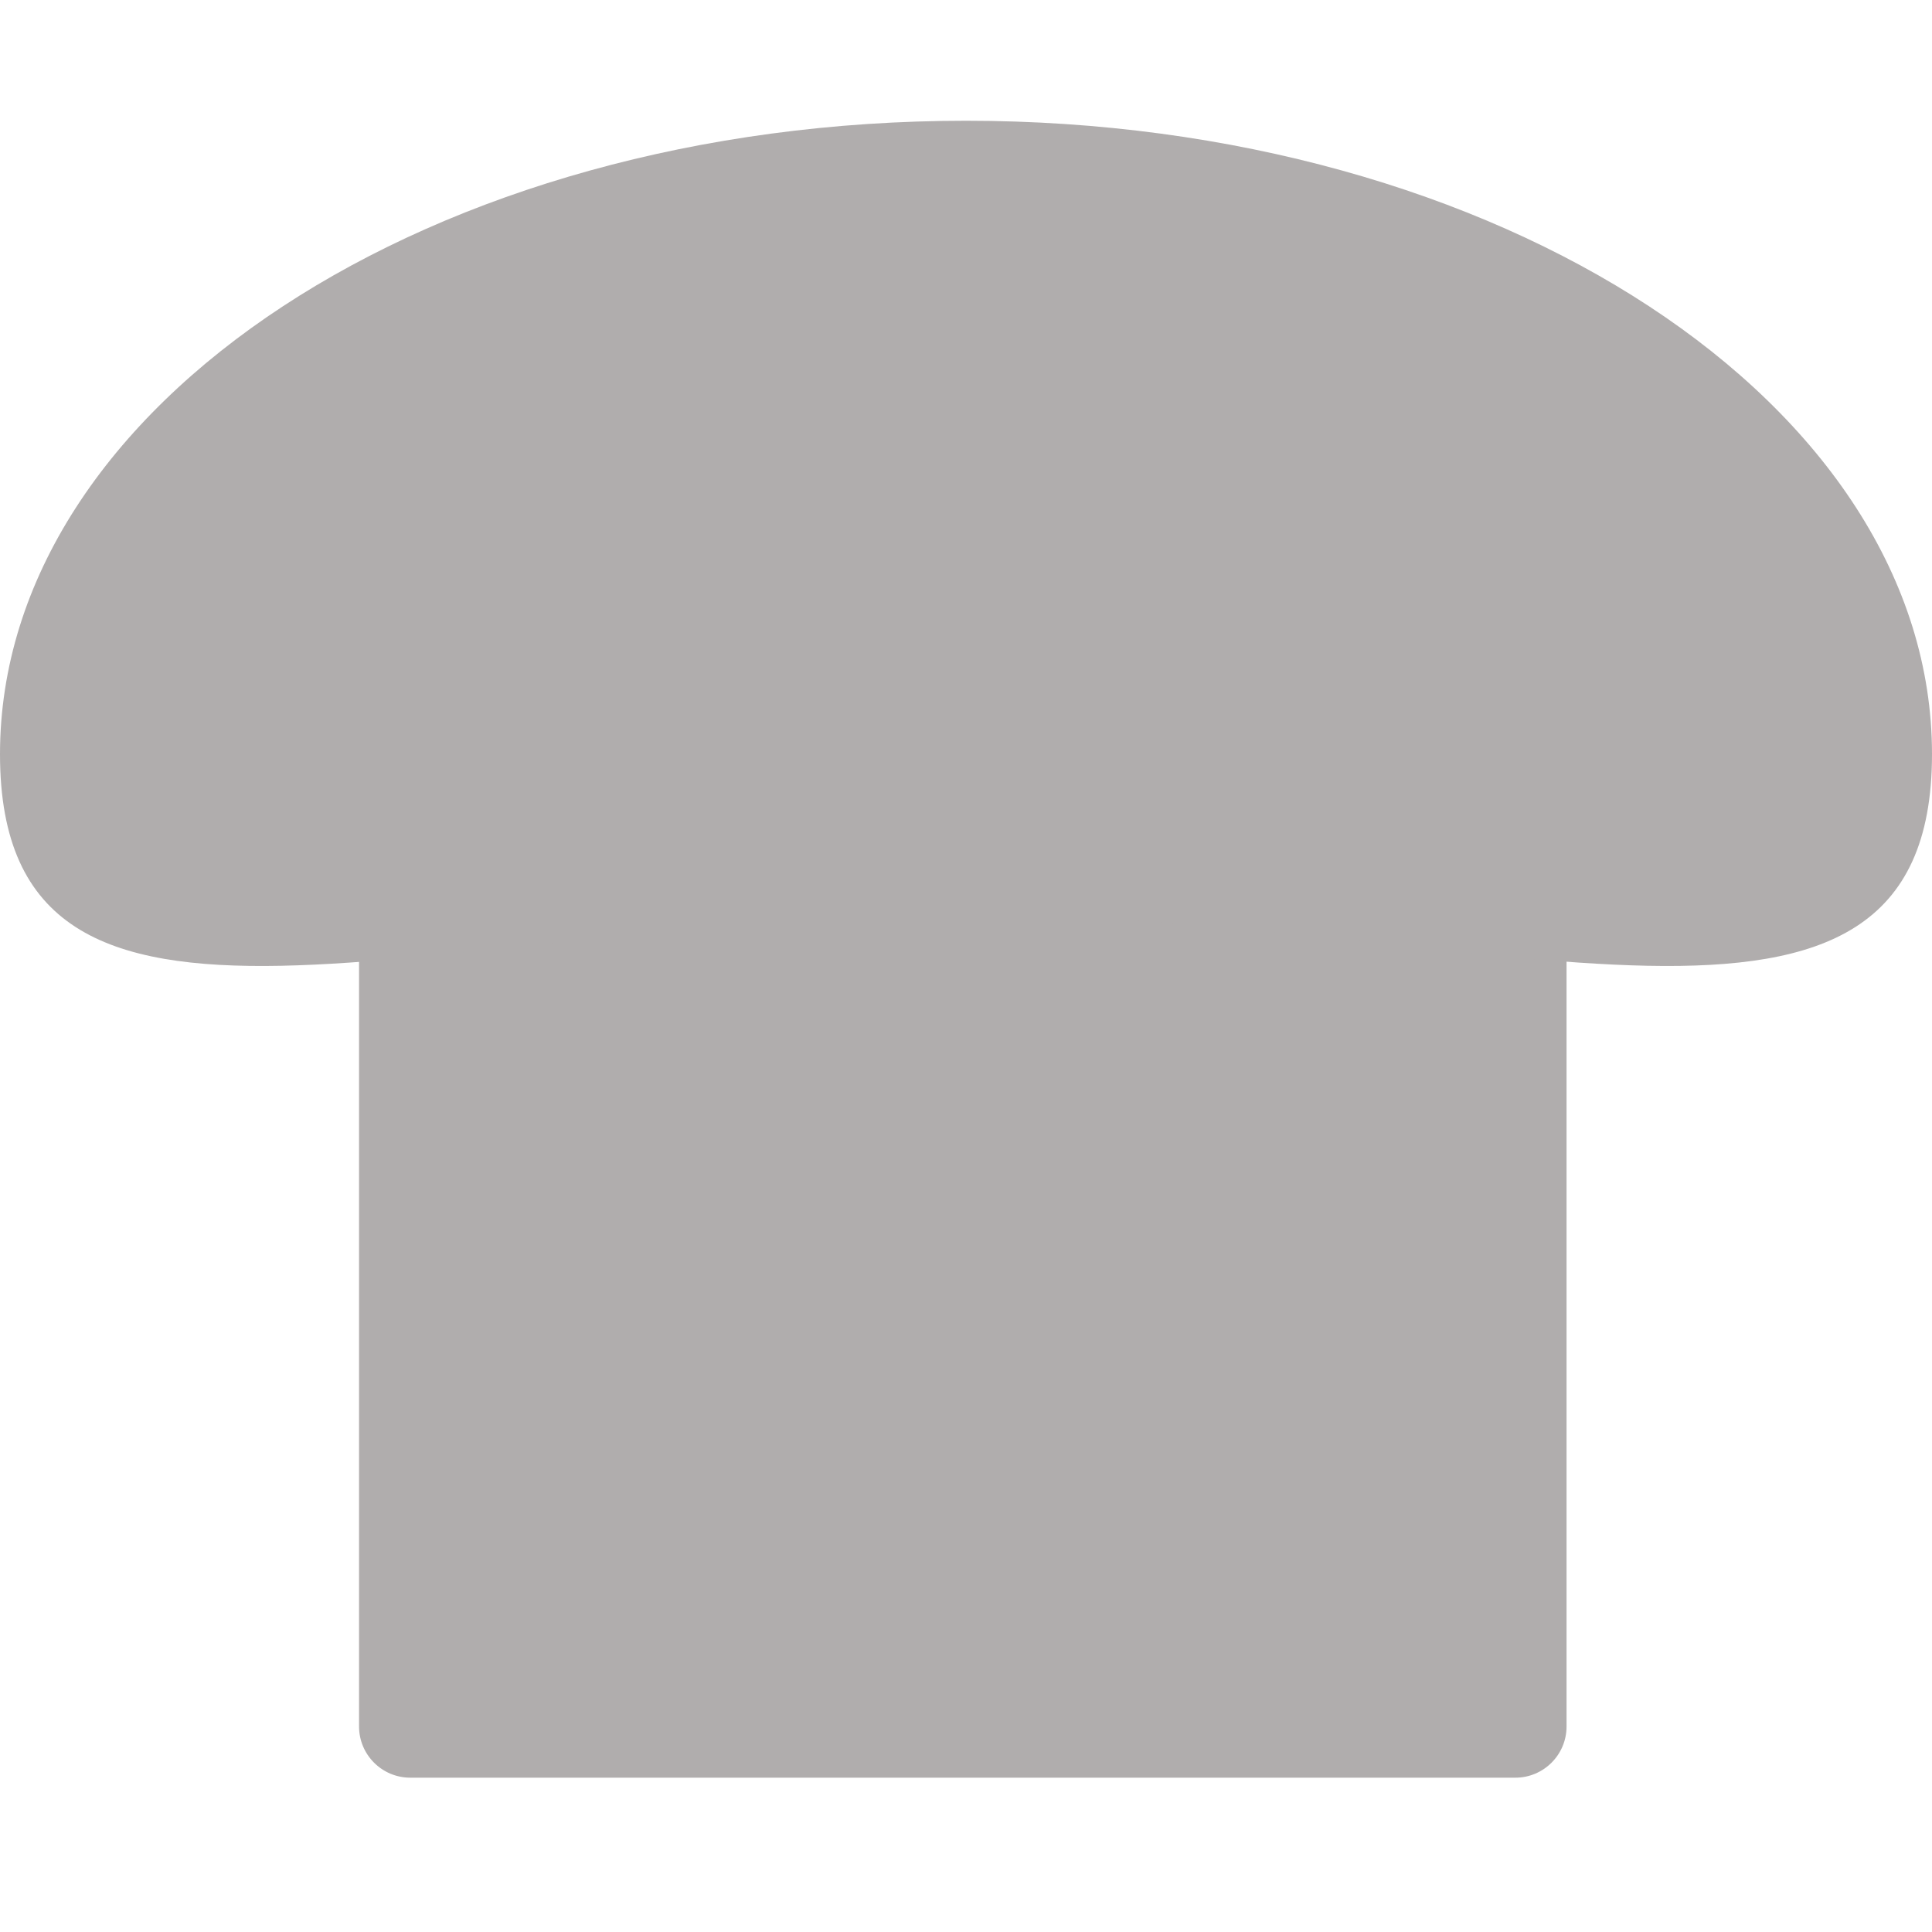
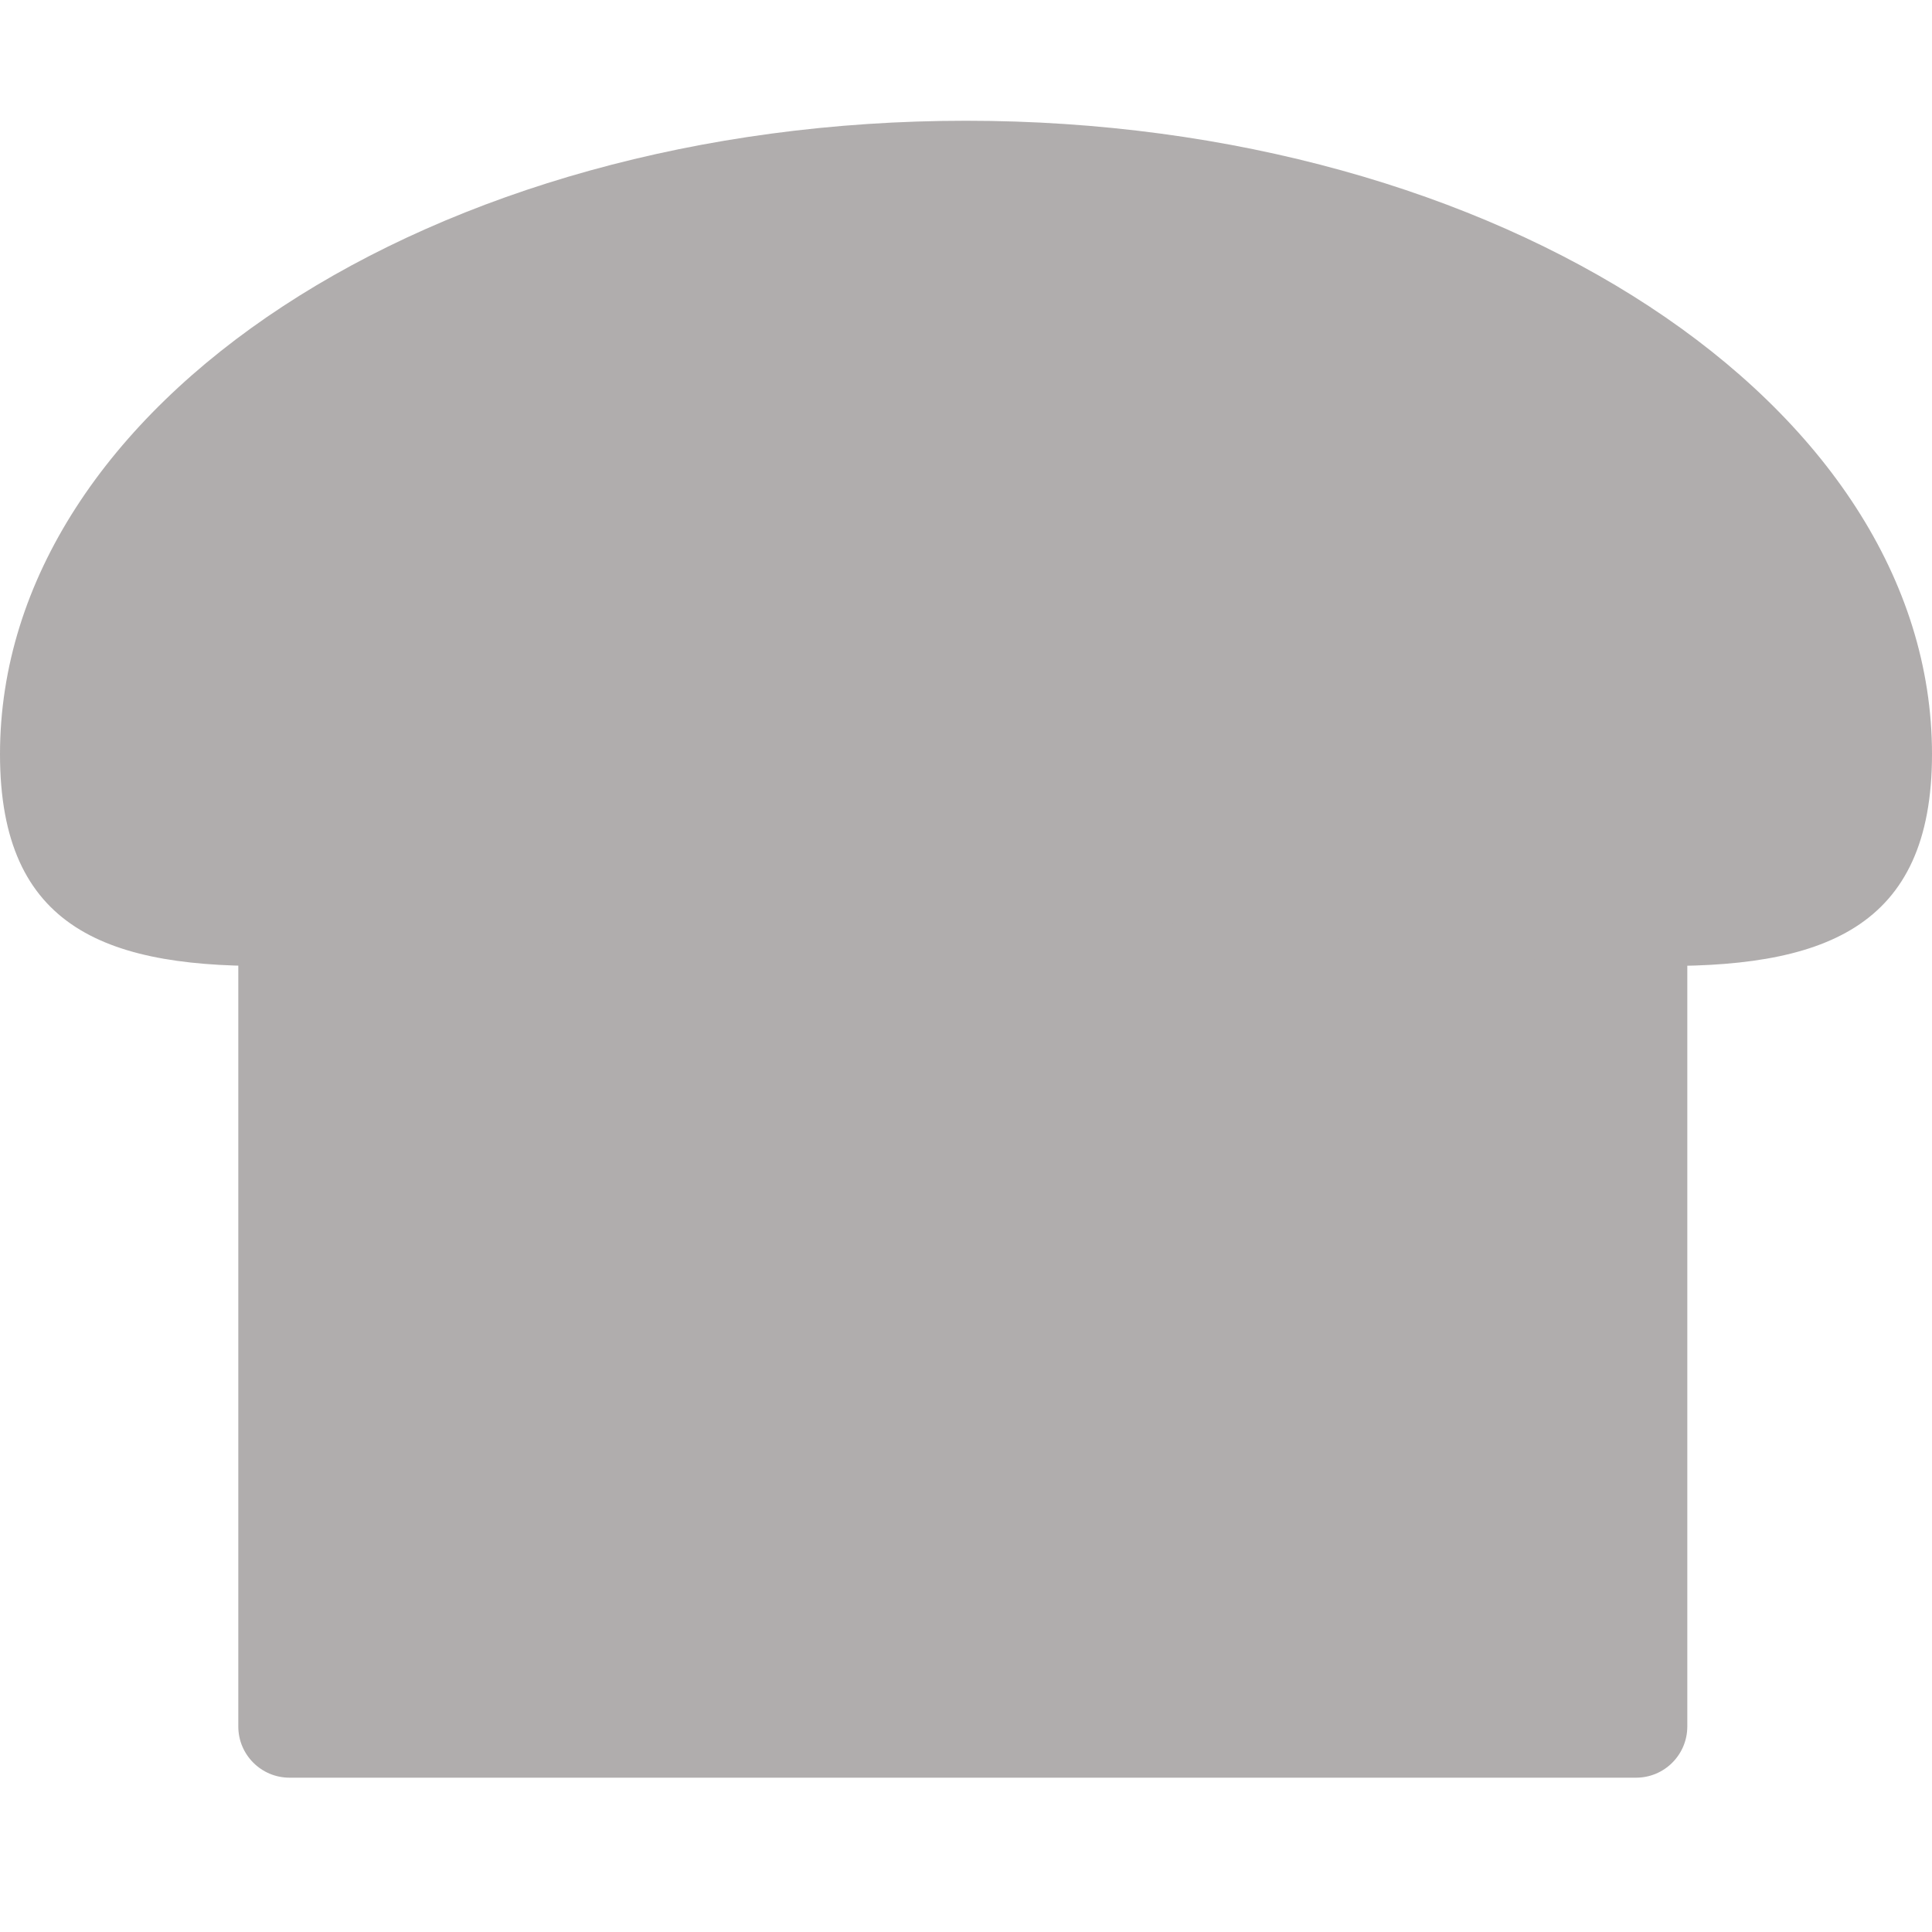
<svg xmlns="http://www.w3.org/2000/svg" width="32px" height="32px" viewBox="0 0 32 32" version="1.1">
  <g id="Bread" stroke="none" stroke-width="1" fill="none" fill-rule="evenodd">
    <g transform="translate(0, 2)" fill="#B0ADAD">
-       <path d="M7.96,5.086 L25.099,5.086 C25.567,5.086 25.947,5.466 25.947,5.934 L25.947,26.596 C25.947,27.064 25.567,27.444 25.099,27.444 L6.795,27.444 C6.327,27.444 5.947,27.064 5.947,26.596 L5.947,7.099 C5.947,5.987 6.848,5.086 7.96,5.086 Z" id="Rectangle" />
+       <path d="M5.96,5.086 L27.099,5.086 C27.567,5.086 27.947,5.466 27.947,5.934 L27.947,26.596 C27.947,27.064 27.567,27.444 27.099,27.444 L4.795,27.444 C4.327,27.444 3.947,27.064 3.947,26.596 L3.947,7.099 C3.947,5.987 4.848,5.086 5.96,5.086 Z" id="Rectangle" />
      <path d="M15.947,13.155 C24.784,13.155 32,16.286 32,10.492 C32,4.697 24.837,0 16,0 C7.163,0 0,4.697 0,10.492 C0,16.286 7.11,13.155 15.947,13.155 Z" id="Oval" />
    </g>
  </g>
</svg>
